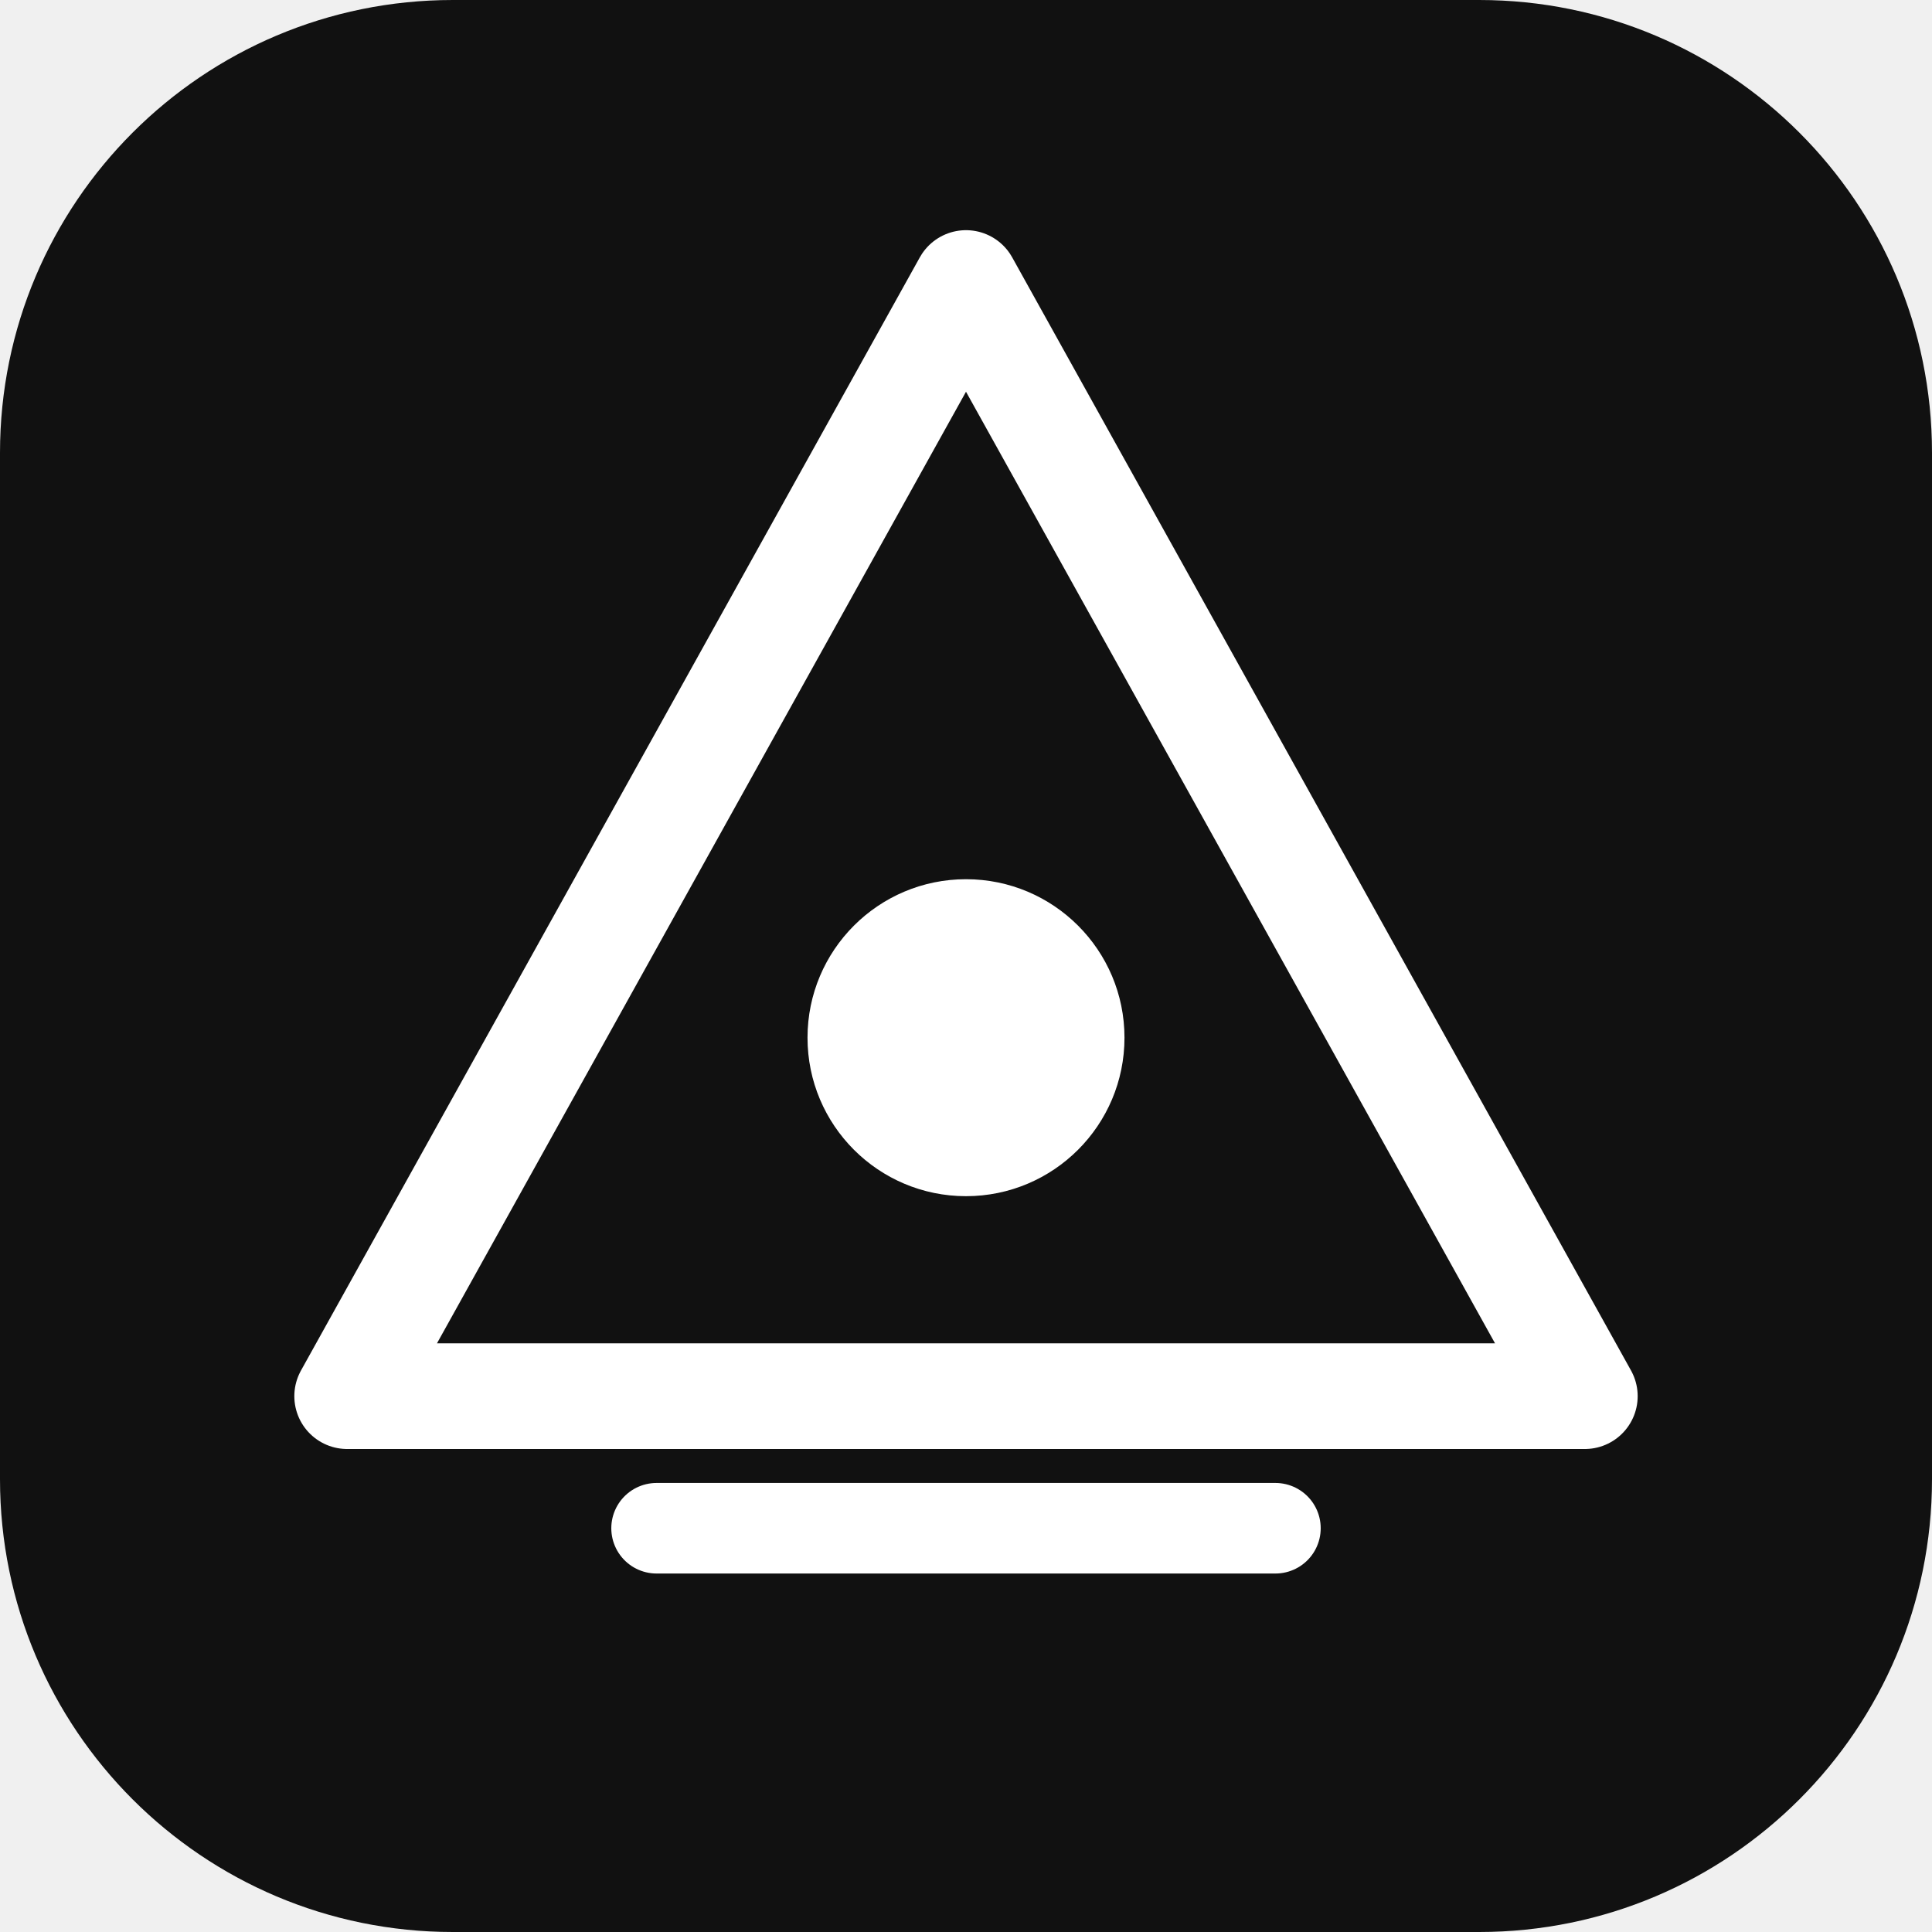
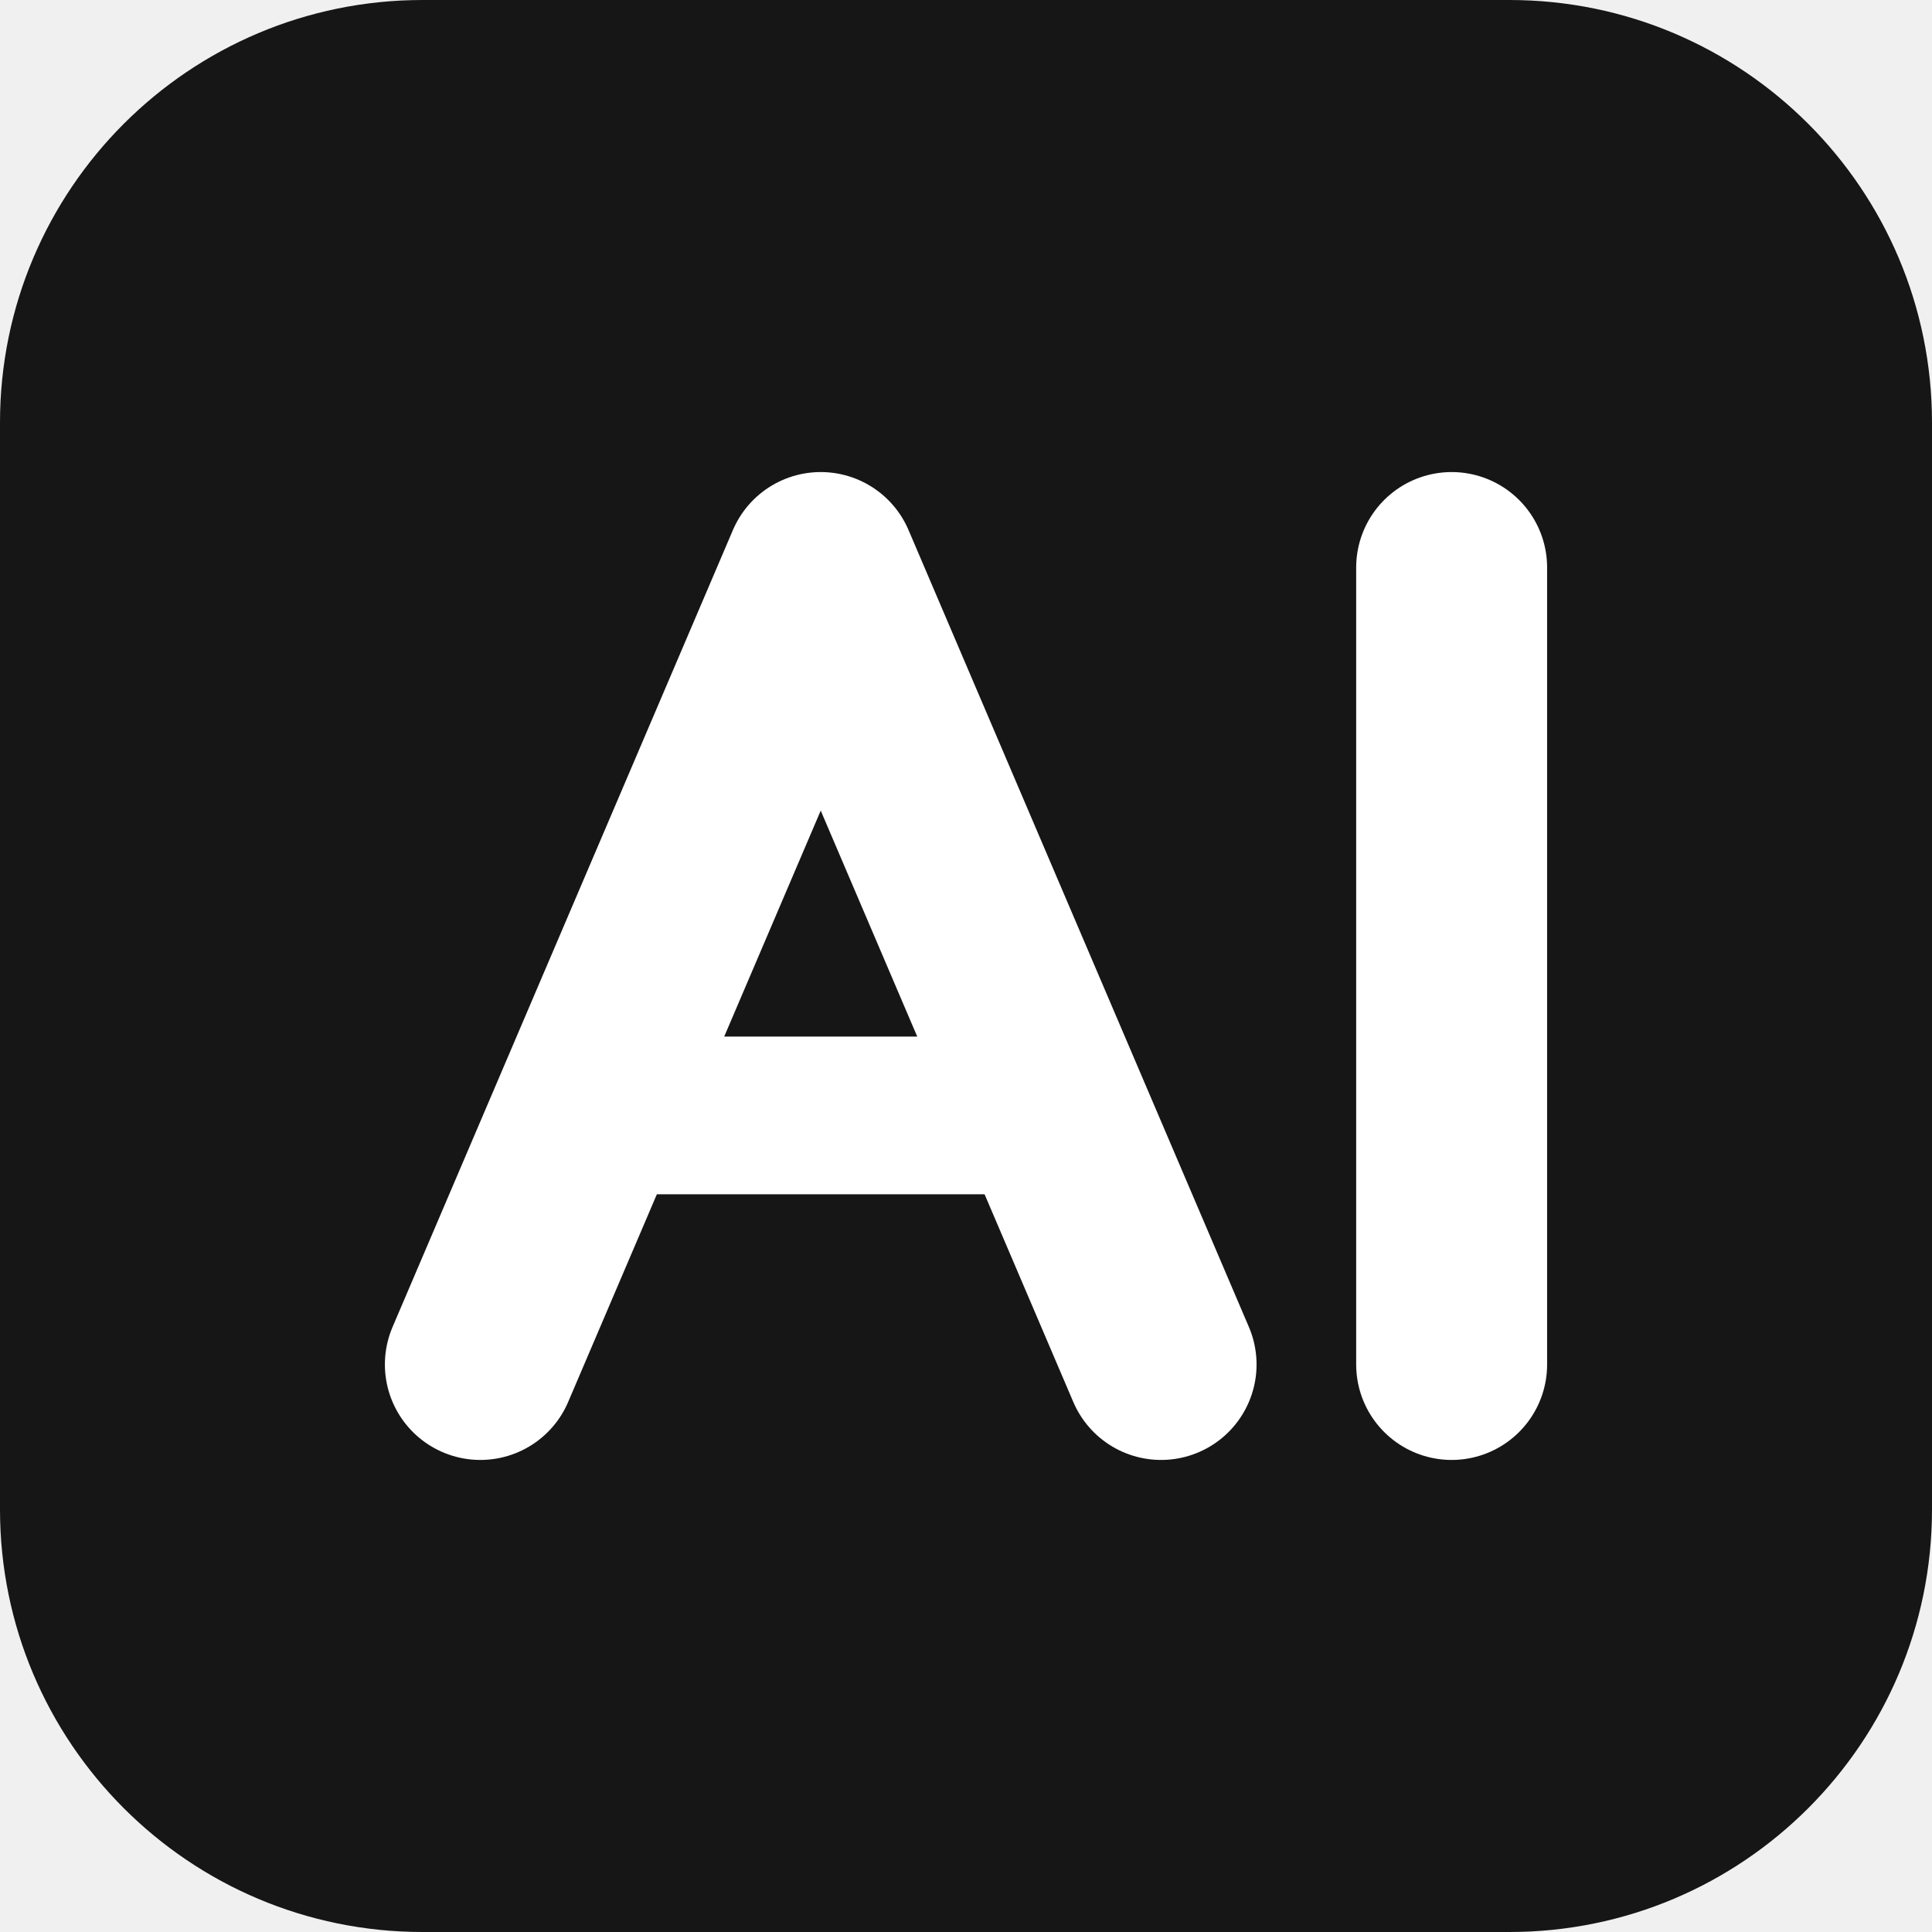
- <svg xmlns="http://www.w3.org/2000/svg" viewBox="0 0 512 512">
-   <rect width="512" height="512" rx="120" fill="#111" />
-   <path d="M256 75 420 370H92Z" fill="none" stroke="#fff" stroke-width="28" stroke-linejoin="round" />
-   <circle cx="256" cy="275" r="42" fill="#fff" />
-   <path d="M174 405h164" stroke="#fff" stroke-width="24" stroke-linecap="round" />
+ <svg xmlns="http://www.w3.org/2000/svg" viewBox="0 0 512 512" role="img" aria-label="Apna AI">
+   <rect width="512" height="512" rx="112" fill="#161616" />
+   <g transform="translate(256 256) scale(1.1) translate(-235 -302)">
+     <g fill="none" stroke="#fff" stroke-linecap="round" stroke-linejoin="round" stroke-width="46">
+       <path d="M118 398 L200 206 L282 398" />
+       <path d="M148 338 H252" stroke-width="38" />
+       <path d="M352 206 V398" />
+     </g>
+   </g>
</svg>
